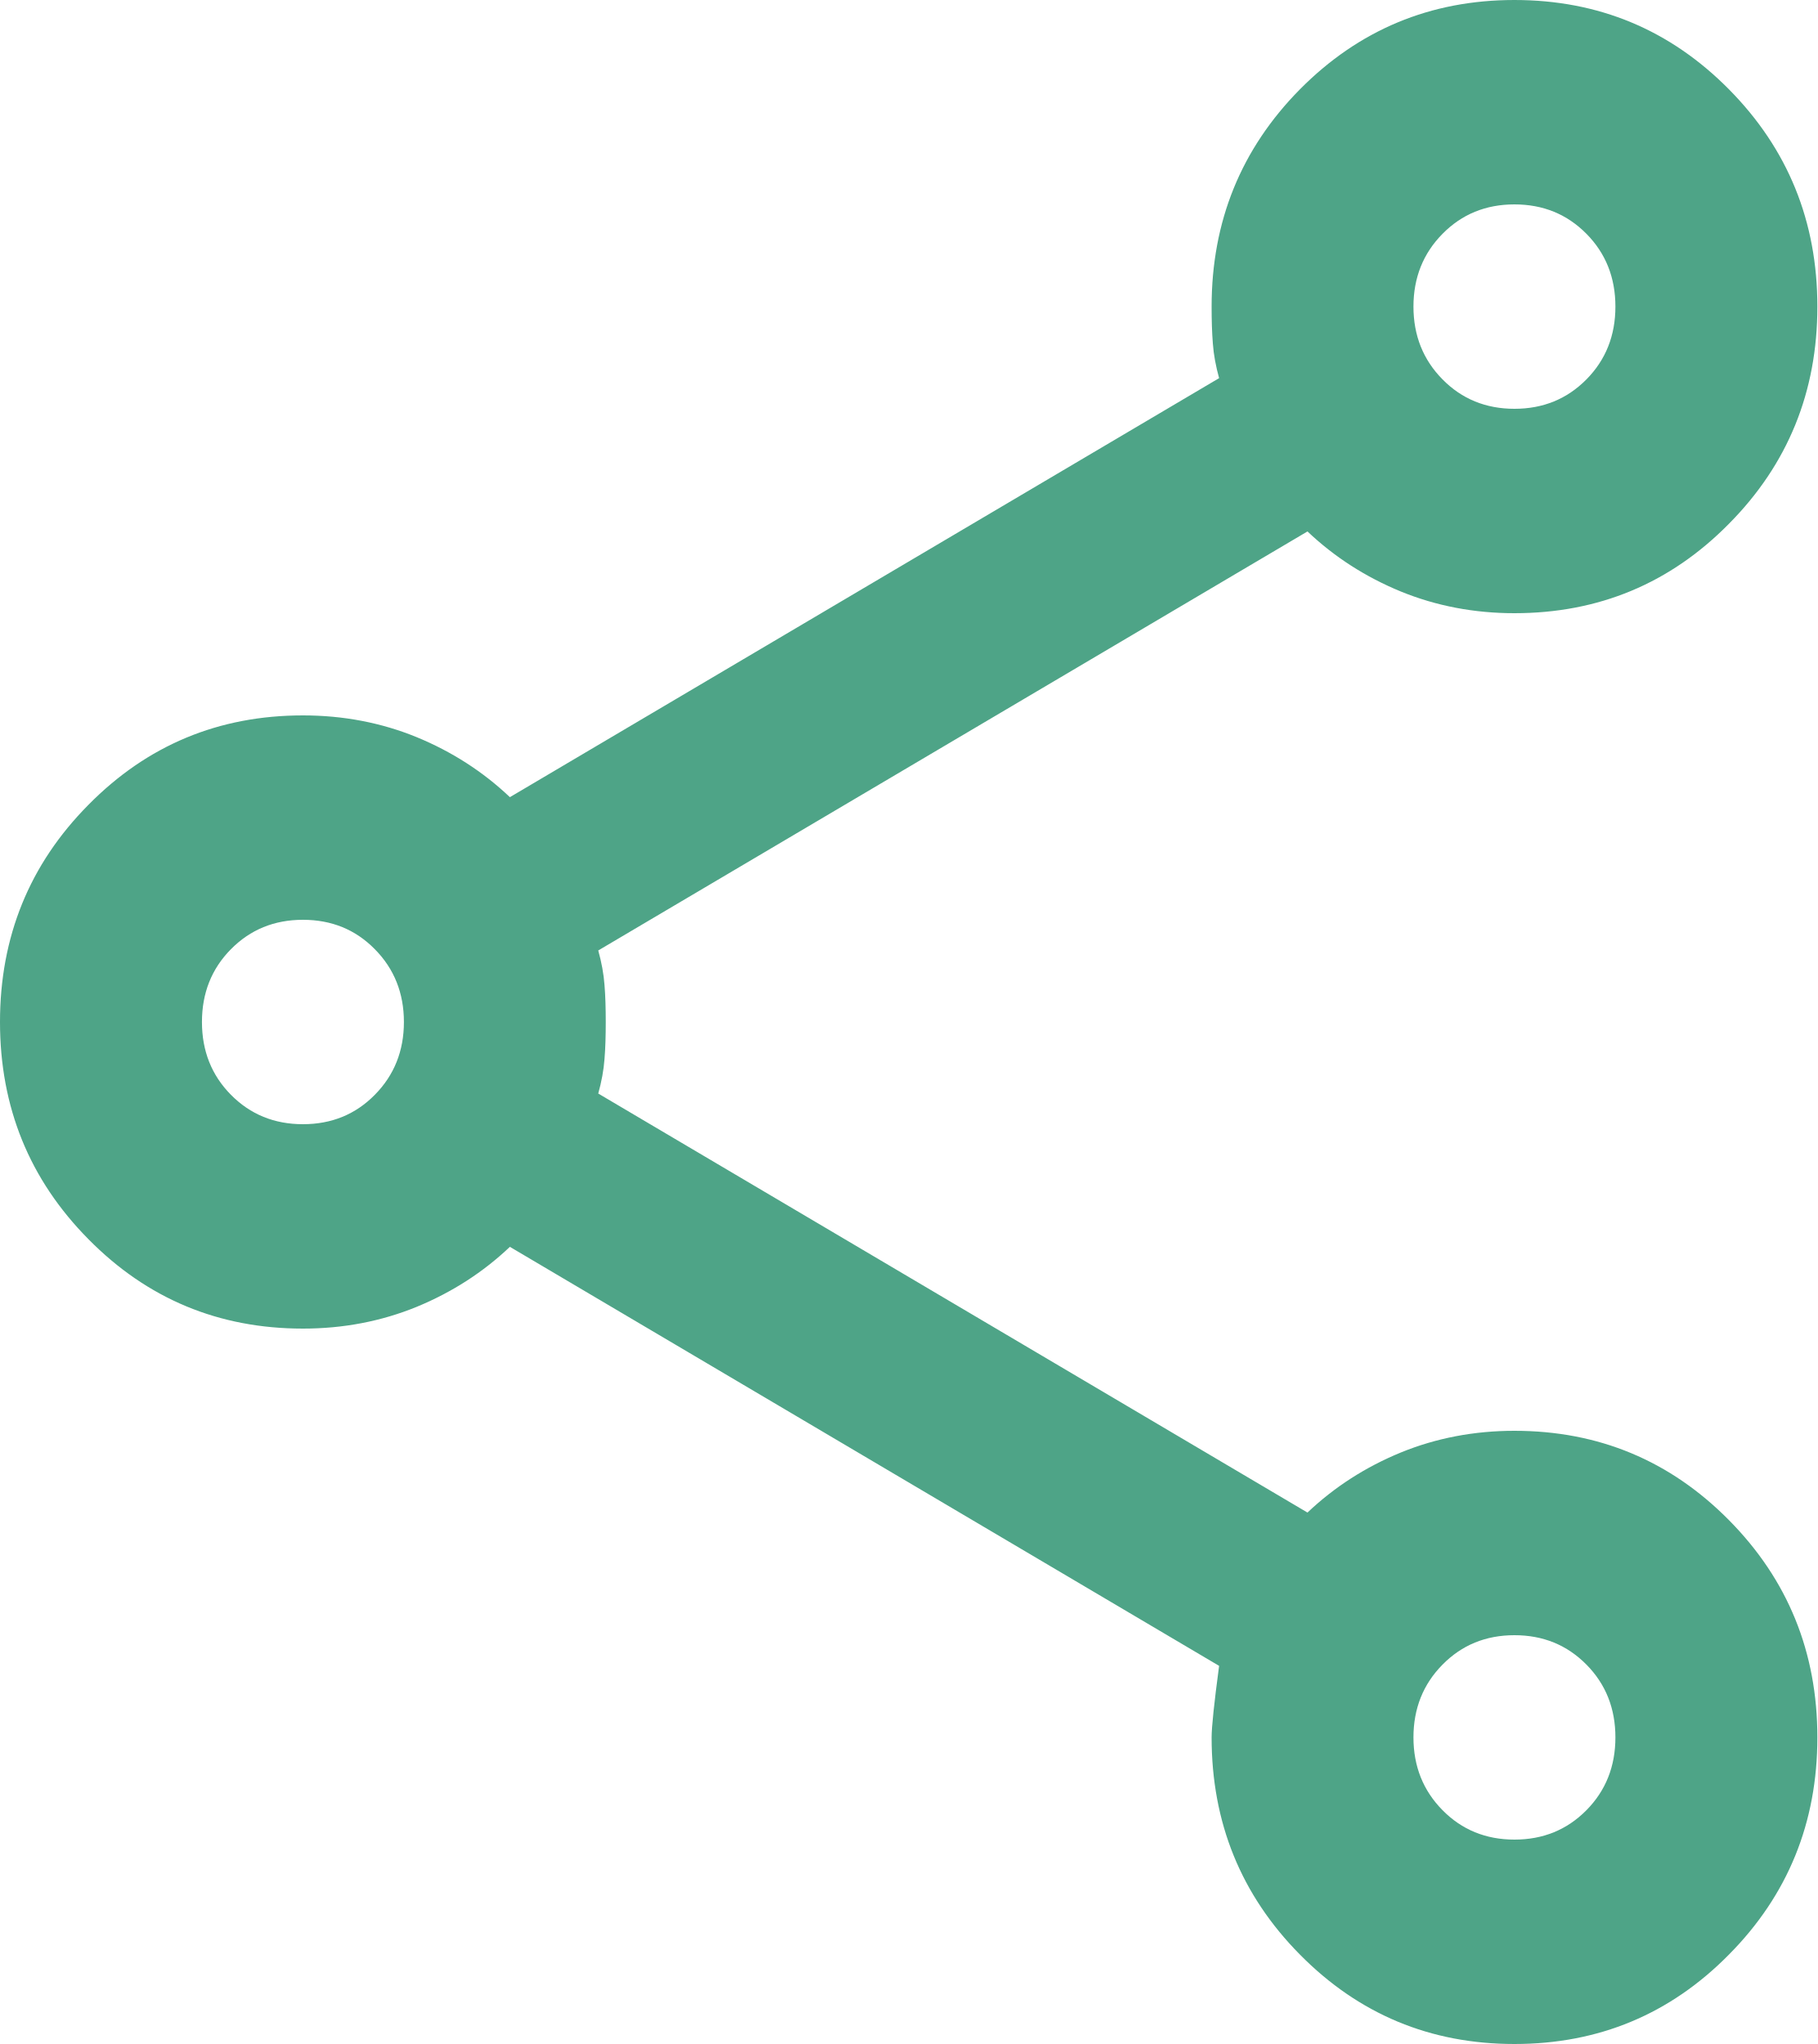
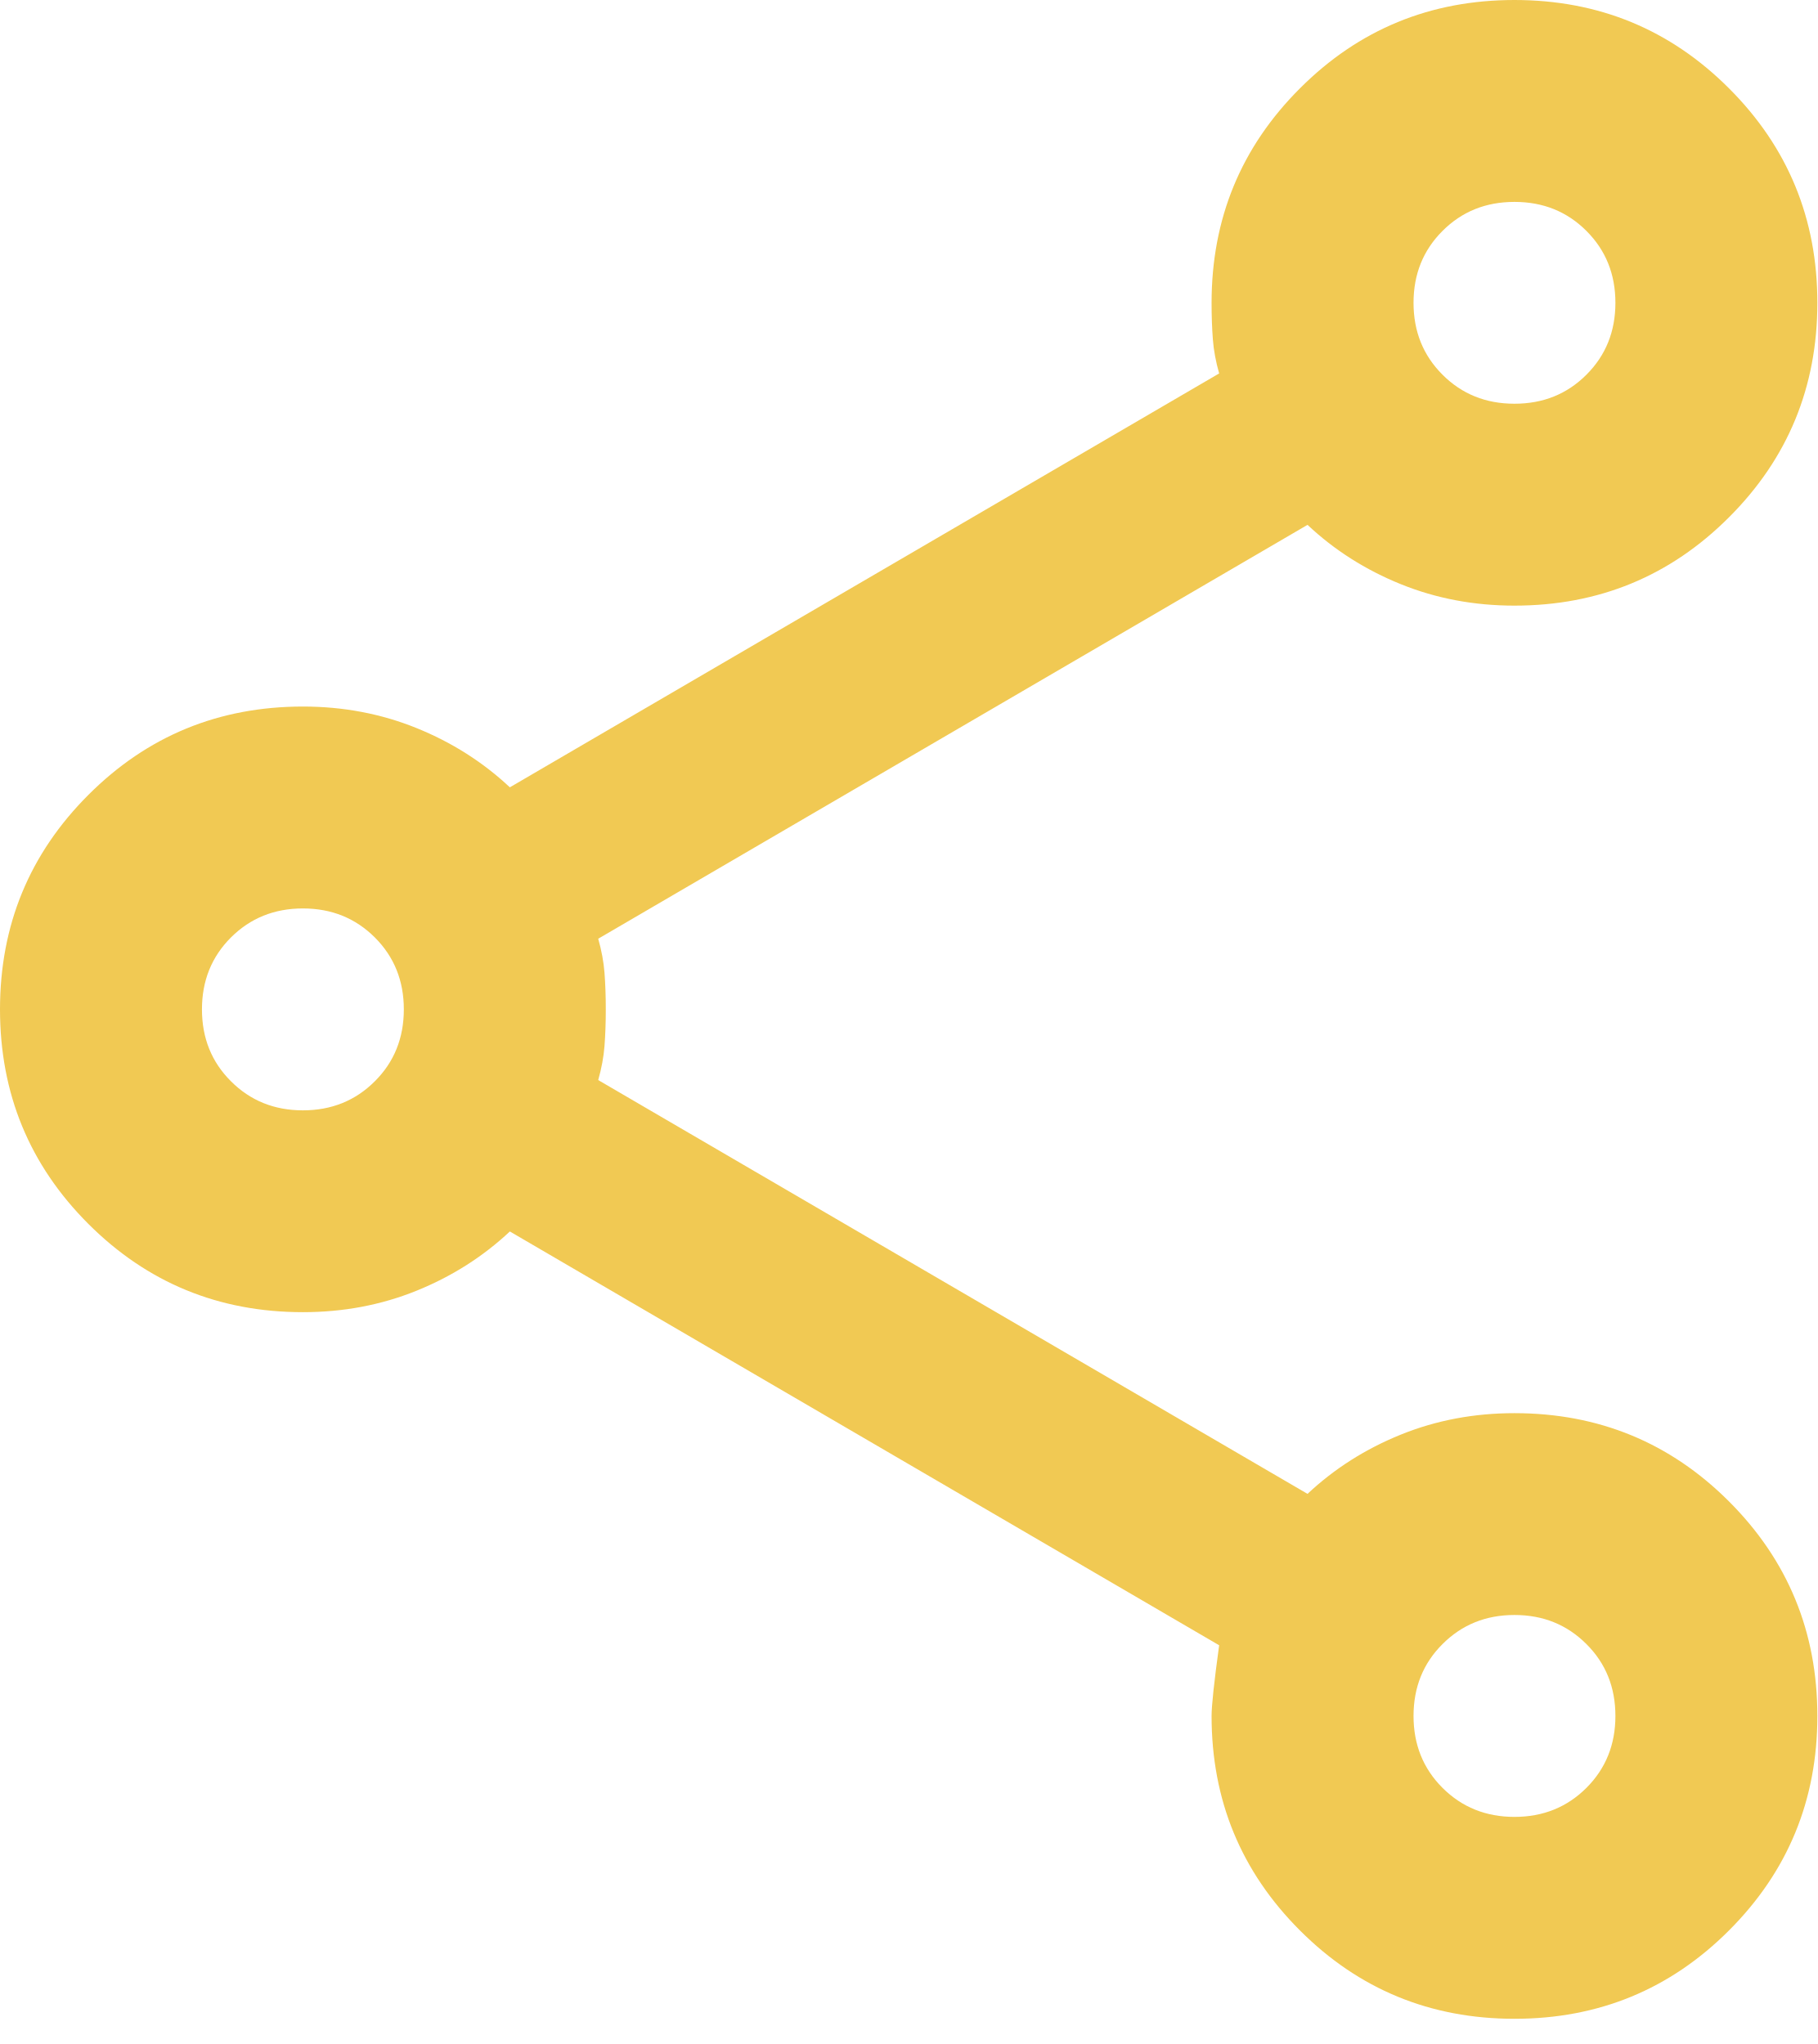
- <svg xmlns="http://www.w3.org/2000/svg" width="16" height="18" viewBox="0 0 16 18" fill="none">
-   <path d="M13.333 18C12.593 18 11.963 17.738 11.444 17.212C10.926 16.688 10.667 16.05 10.667 15.3C10.667 15.21 10.689 15 10.733 14.67L4.489 10.98C4.252 11.205 3.978 11.381 3.667 11.509C3.356 11.636 3.022 11.7 2.667 11.7C1.926 11.7 1.296 11.438 0.778 10.912C0.259 10.387 0 9.75 0 9C0 8.25 0.259 7.612 0.778 7.088C1.296 6.562 1.926 6.3 2.667 6.3C3.022 6.3 3.356 6.364 3.667 6.491C3.978 6.619 4.252 6.795 4.489 7.02L10.733 3.33C10.704 3.225 10.685 3.124 10.678 3.026C10.67 2.929 10.667 2.82 10.667 2.7C10.667 1.95 10.926 1.312 11.444 0.787C11.963 0.263 12.593 0 13.333 0C14.074 0 14.704 0.263 15.222 0.787C15.741 1.312 16 1.95 16 2.7C16 3.45 15.741 4.088 15.222 4.612C14.704 5.138 14.074 5.4 13.333 5.4C12.978 5.4 12.644 5.336 12.333 5.209C12.022 5.081 11.748 4.905 11.511 4.68L5.267 8.37C5.296 8.475 5.315 8.576 5.322 8.674C5.33 8.771 5.333 8.88 5.333 9C5.333 9.12 5.33 9.229 5.322 9.326C5.315 9.424 5.296 9.525 5.267 9.63L11.511 13.32C11.748 13.095 12.022 12.919 12.333 12.791C12.644 12.664 12.978 12.6 13.333 12.6C14.074 12.6 14.704 12.863 15.222 13.387C15.741 13.912 16 14.55 16 15.3C16 16.05 15.741 16.688 15.222 17.212C14.704 17.738 14.074 18 13.333 18ZM13.333 16.2C13.585 16.2 13.796 16.114 13.967 15.941C14.137 15.769 14.222 15.555 14.222 15.3C14.222 15.045 14.137 14.831 13.967 14.659C13.796 14.486 13.585 14.4 13.333 14.4C13.082 14.4 12.87 14.486 12.7 14.659C12.53 14.831 12.444 15.045 12.444 15.3C12.444 15.555 12.53 15.769 12.7 15.941C12.87 16.114 13.082 16.2 13.333 16.2ZM2.667 9.9C2.919 9.9 3.13 9.814 3.3 9.641C3.47 9.469 3.556 9.255 3.556 9C3.556 8.745 3.47 8.531 3.3 8.359C3.13 8.186 2.919 8.1 2.667 8.1C2.415 8.1 2.204 8.186 2.033 8.359C1.863 8.531 1.778 8.745 1.778 9C1.778 9.255 1.863 9.469 2.033 9.641C2.204 9.814 2.415 9.9 2.667 9.9ZM13.333 3.6C13.585 3.6 13.796 3.514 13.967 3.341C14.137 3.169 14.222 2.955 14.222 2.7C14.222 2.445 14.137 2.231 13.967 2.059C13.796 1.886 13.585 1.8 13.333 1.8C13.082 1.8 12.87 1.886 12.7 2.059C12.53 2.231 12.444 2.445 12.444 2.7C12.444 2.955 12.53 3.169 12.7 3.341C12.87 3.514 13.082 3.6 13.333 3.6Z" fill="#4EA487" />
+ <svg xmlns="http://www.w3.org/2000/svg" width="24" height="27" viewBox="0 0 24 27" fill="none">
+   <path d="M20 26.667C18.889 26.667 17.944 26.278 17.167 25.5C16.389 24.722 16 23.778 16 22.667C16 22.533 16.033 22.222 16.1 21.733L6.733 16.267C6.378 16.6 5.967 16.861 5.5 17.05C5.033 17.239 4.533 17.333 4 17.333C2.889 17.333 1.944 16.944 1.167 16.167C0.389 15.389 0 14.444 0 13.333C0 12.222 0.389 11.278 1.167 10.5C1.944 9.722 2.889 9.333 4 9.333C4.533 9.333 5.033 9.428 5.5 9.617C5.967 9.806 6.378 10.067 6.733 10.4L16.1 4.933C16.056 4.778 16.028 4.628 16.017 4.483C16.006 4.339 16 4.178 16 4C16 2.889 16.389 1.944 17.167 1.167C17.944 0.389 18.889 0 20 0C21.111 0 22.056 0.389 22.833 1.167C23.611 1.944 24 2.889 24 4C24 5.111 23.611 6.056 22.833 6.833C22.056 7.611 21.111 8 20 8C19.467 8 18.967 7.906 18.5 7.717C18.033 7.528 17.622 7.267 17.267 6.933L7.9 12.4C7.944 12.556 7.972 12.706 7.983 12.85C7.994 12.994 8 13.156 8 13.333C8 13.511 7.994 13.672 7.983 13.817C7.972 13.961 7.944 14.111 7.9 14.267L17.267 19.733C17.622 19.4 18.033 19.139 18.5 18.95C18.967 18.761 19.467 18.667 20 18.667C21.111 18.667 22.056 19.056 22.833 19.833C23.611 20.611 24 21.556 24 22.667C24 23.778 23.611 24.722 22.833 25.5C22.056 26.278 21.111 26.667 20 26.667ZM20 24C20.378 24 20.694 23.872 20.95 23.617C21.206 23.361 21.333 23.044 21.333 22.667C21.333 22.289 21.206 21.972 20.95 21.717C20.694 21.461 20.378 21.333 20 21.333C19.622 21.333 19.306 21.461 19.05 21.717C18.794 21.972 18.667 22.289 18.667 22.667C18.667 23.044 18.794 23.361 19.05 23.617C19.306 23.872 19.622 24 20 24ZM4 14.667C4.378 14.667 4.694 14.539 4.95 14.283C5.206 14.028 5.333 13.711 5.333 13.333C5.333 12.956 5.206 12.639 4.95 12.383C4.694 12.128 4.378 12 4 12C3.622 12 3.306 12.128 3.05 12.383C2.794 12.639 2.667 12.956 2.667 13.333C2.667 13.711 2.794 14.028 3.05 14.283C3.306 14.539 3.622 14.667 4 14.667ZM20 5.333C20.378 5.333 20.694 5.206 20.95 4.95C21.206 4.694 21.333 4.378 21.333 4C21.333 3.622 21.206 3.306 20.95 3.05C20.694 2.794 20.378 2.667 20 2.667C19.622 2.667 19.306 2.794 19.05 3.05C18.794 3.306 18.667 3.622 18.667 4C18.667 4.378 18.794 4.694 19.05 4.95C19.306 5.206 19.622 5.333 20 5.333Z" fill="#F1C953" />
</svg>
